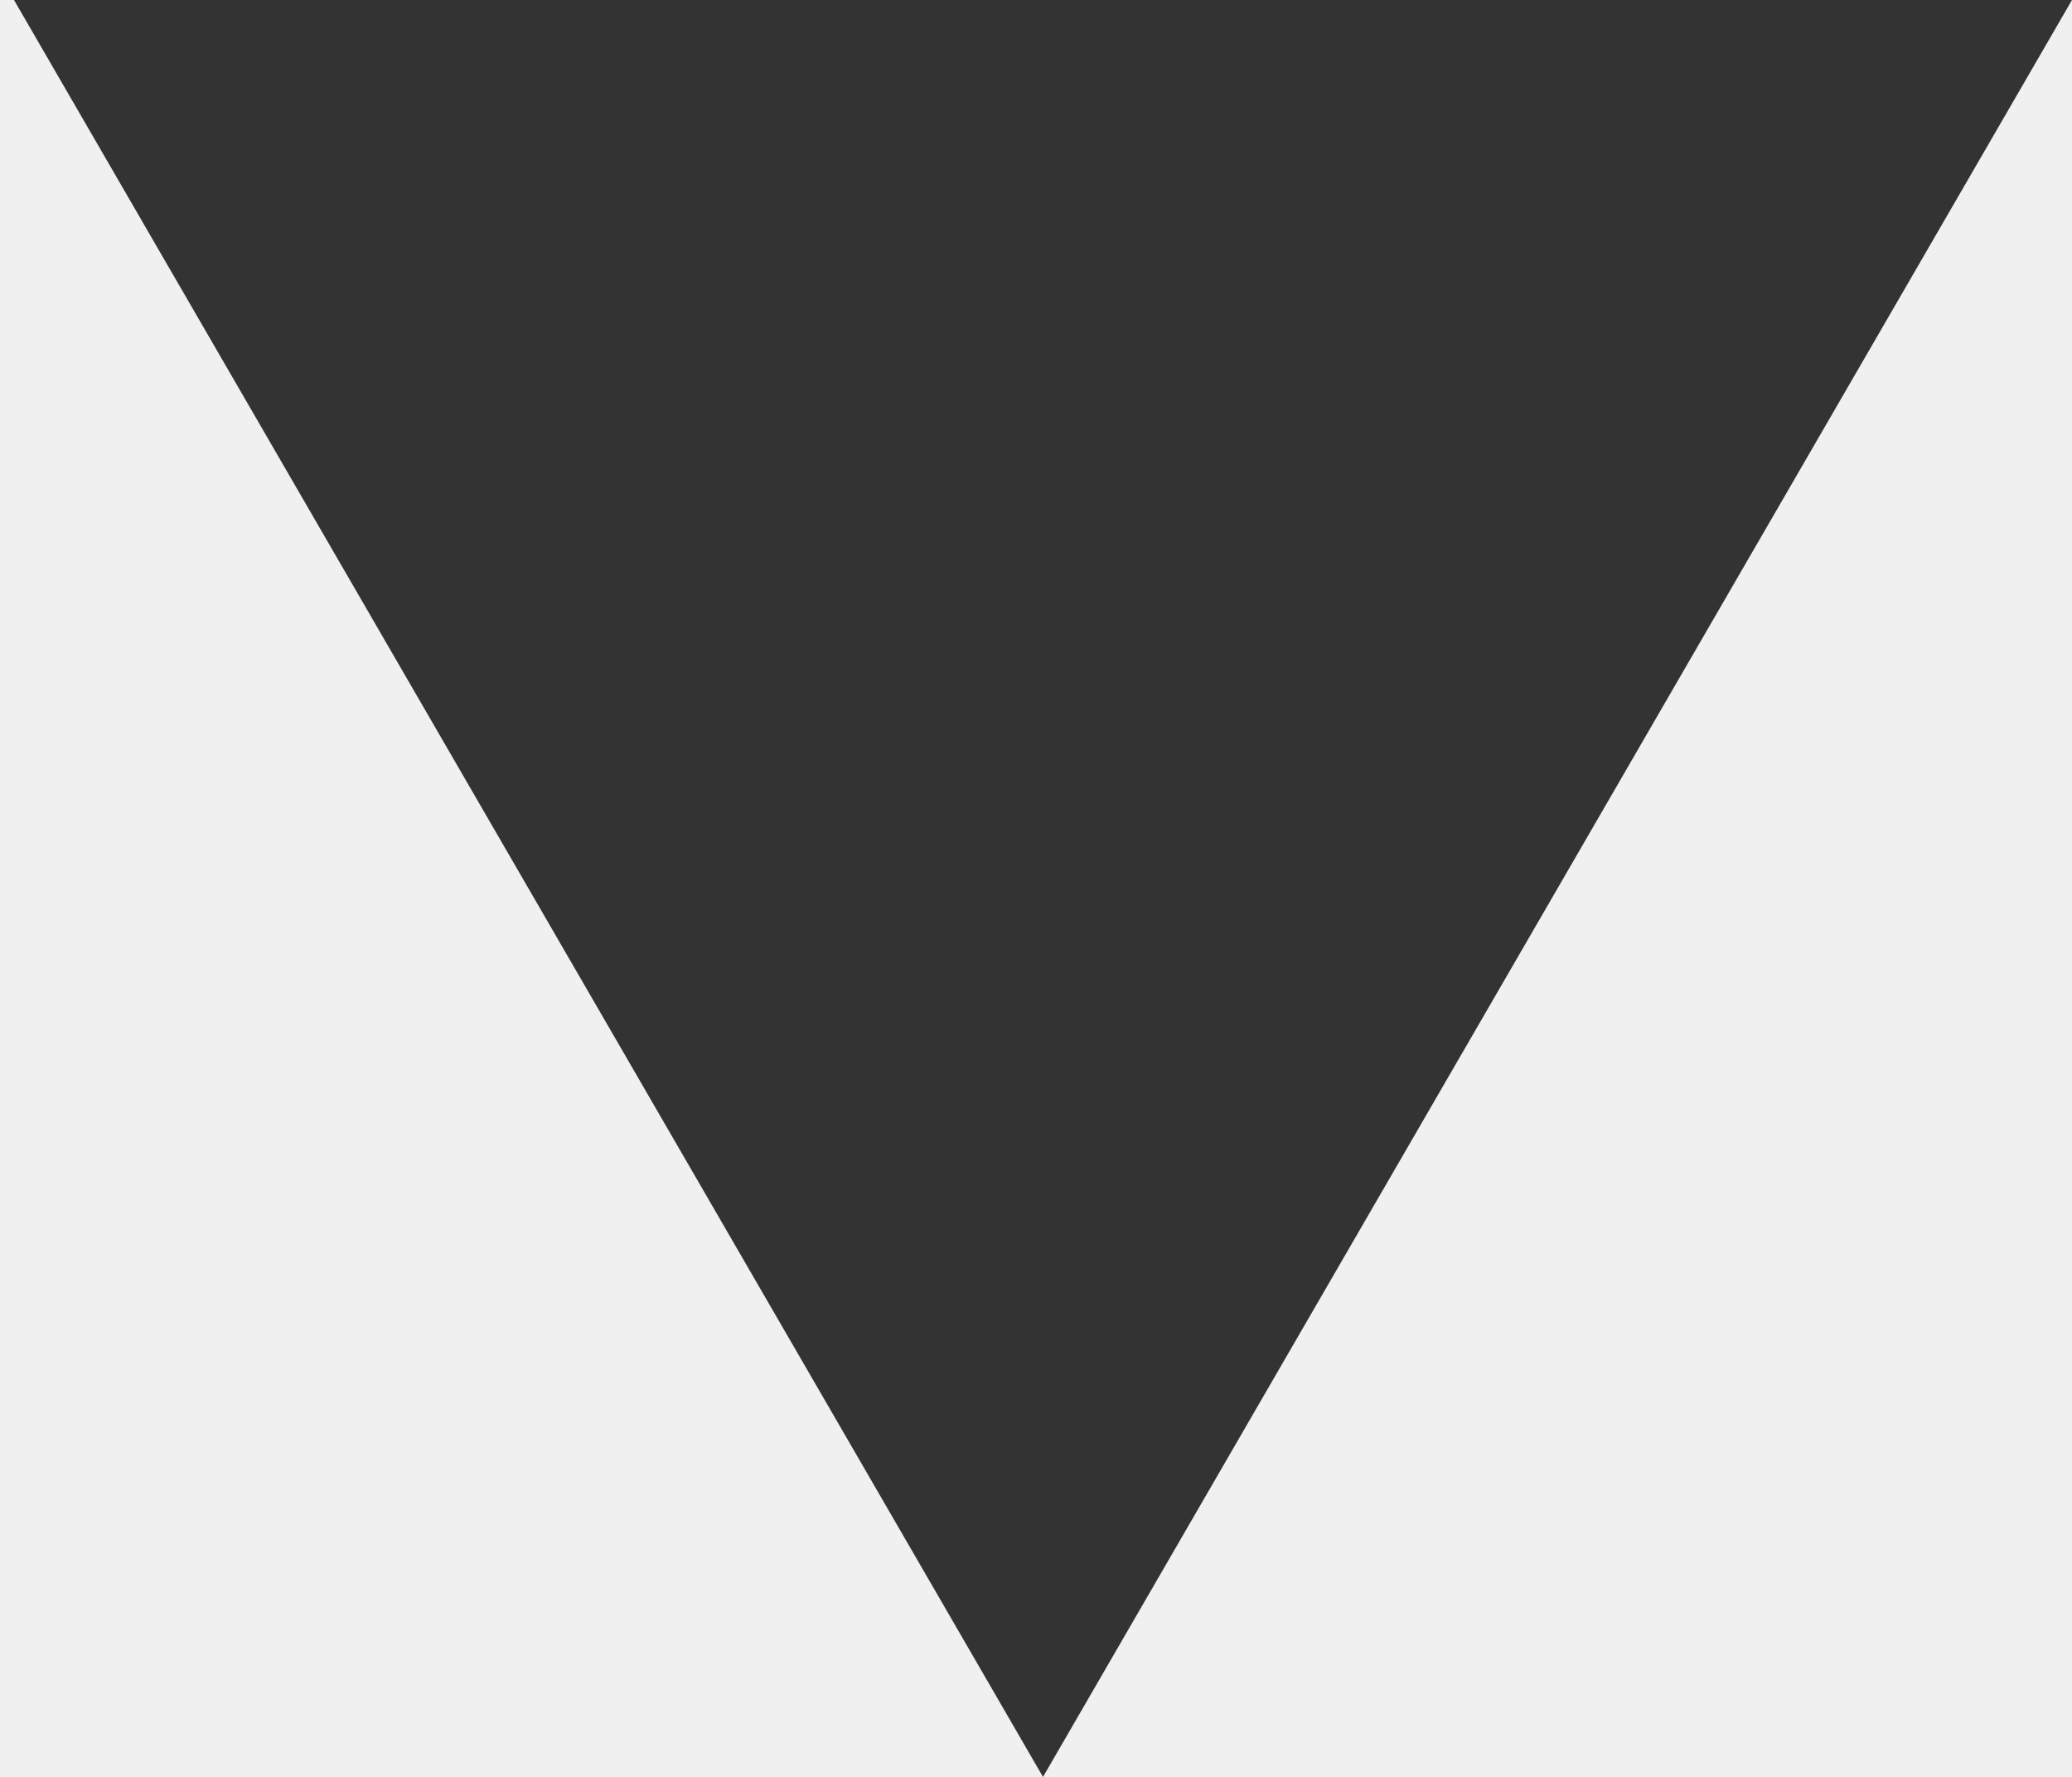
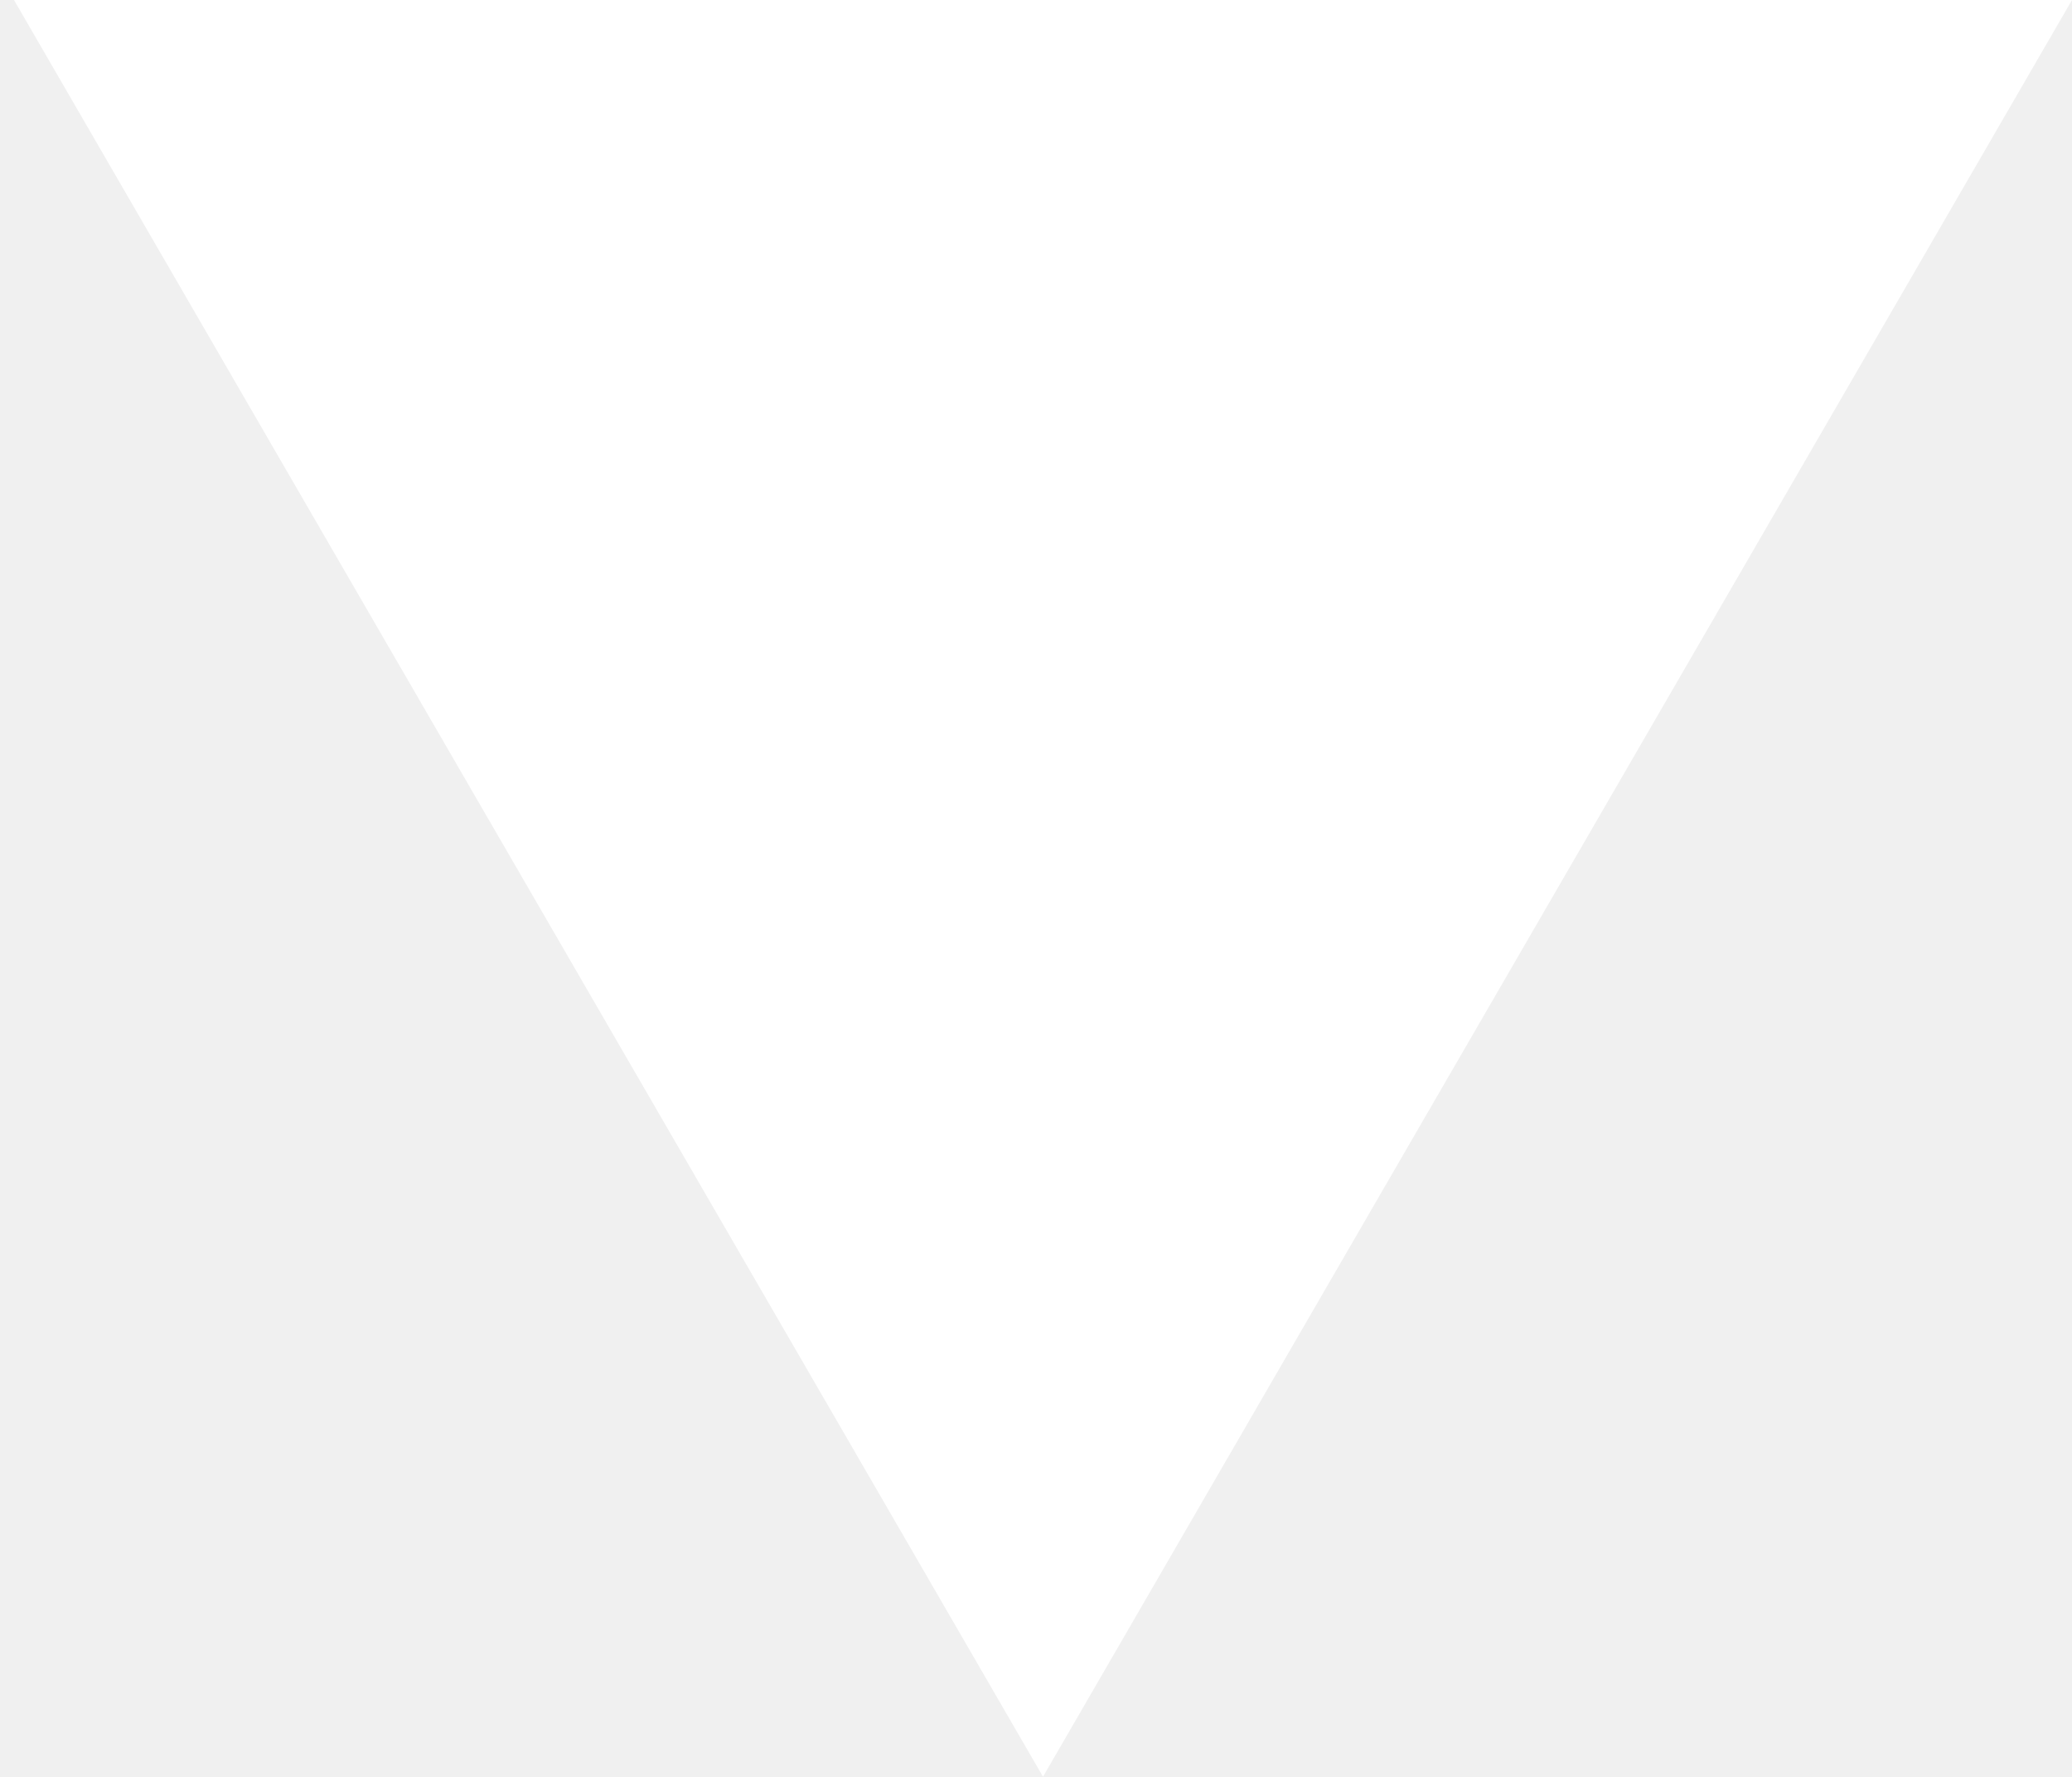
- <svg xmlns="http://www.w3.org/2000/svg" version="1.1" id="Layer_1" x="0px" y="0px" width="10.068px" height="8.634px" viewBox="0 0 10.068 8.634" enable-background="new 0 0 10.068 8.634" xml:space="preserve">
-   <polygon fill="#333333" points="10.068,0 5.068,8.634 0.068,0 " />
+ <svg xmlns="http://www.w3.org/2000/svg" version="1.1" id="Layer_1" x="0px" y="0px" width="10.068px" height="8.633px" viewBox="0 0 10.068 8.633" enable-background="new 0 0 10.068 8.633" xml:space="preserve">
+   <polygon fill="#FFFFFF" points="10.068,0 5.068,8.633 0.068,0 " />
</svg>
